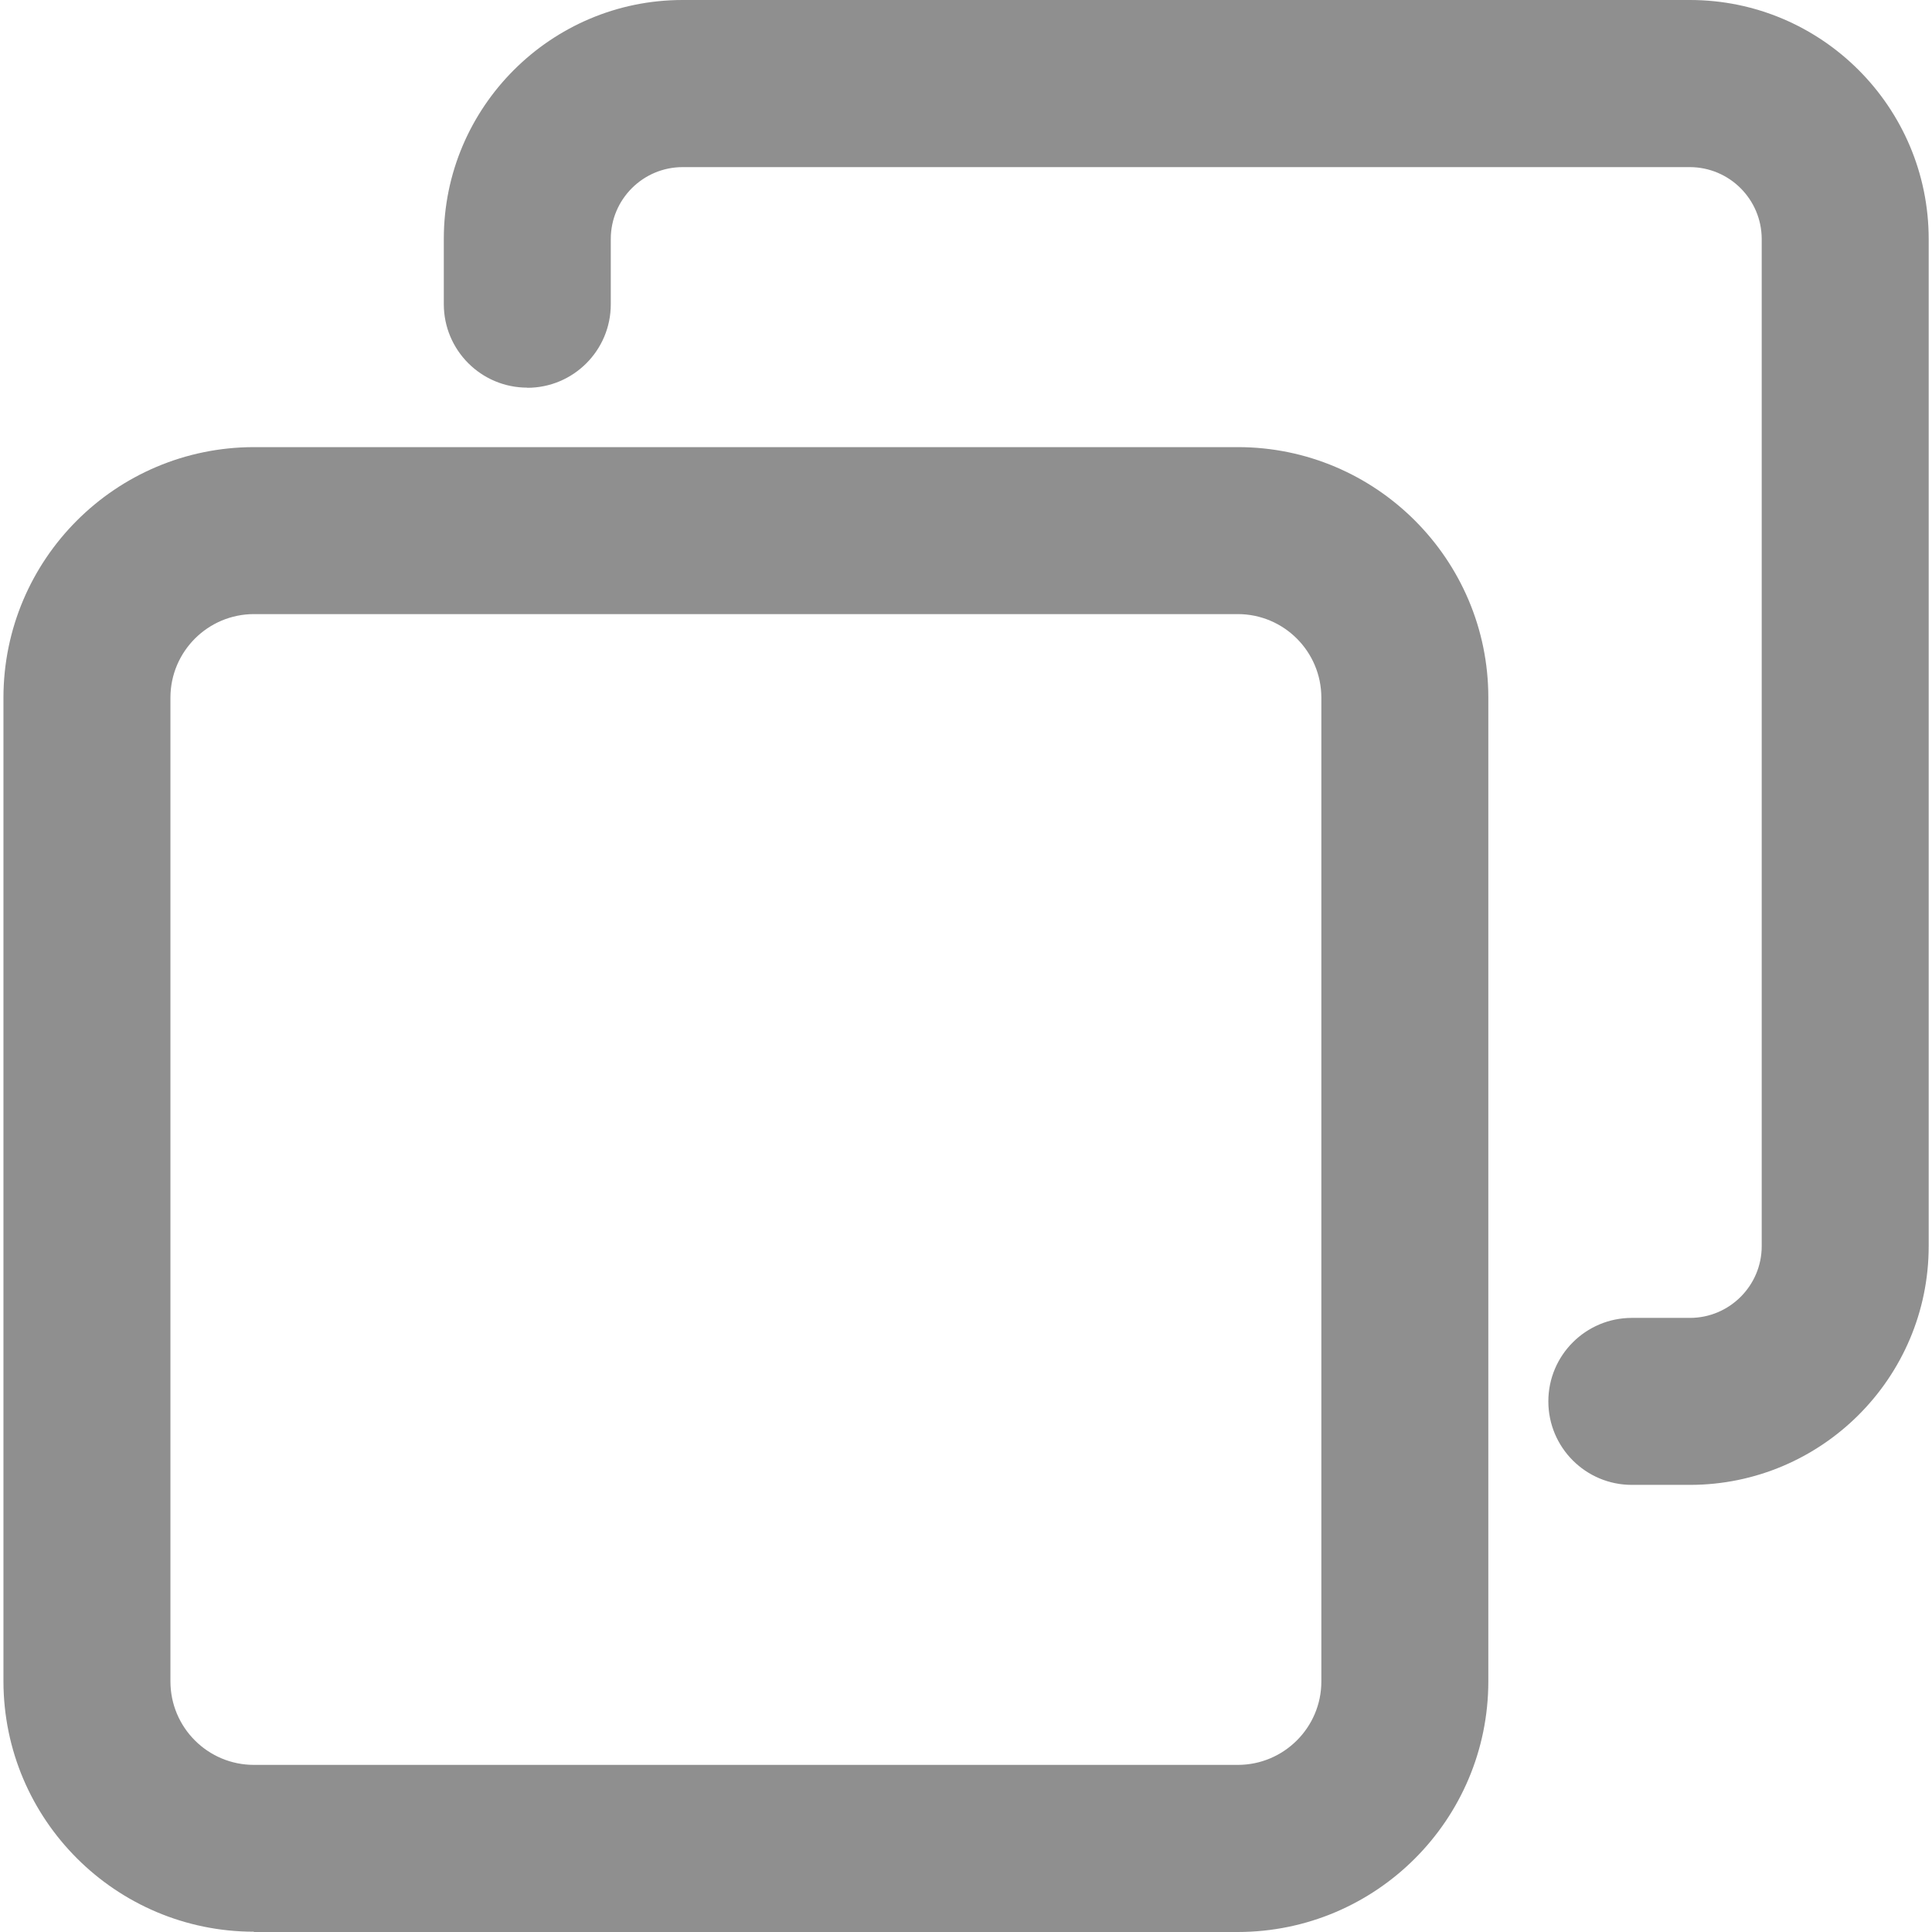
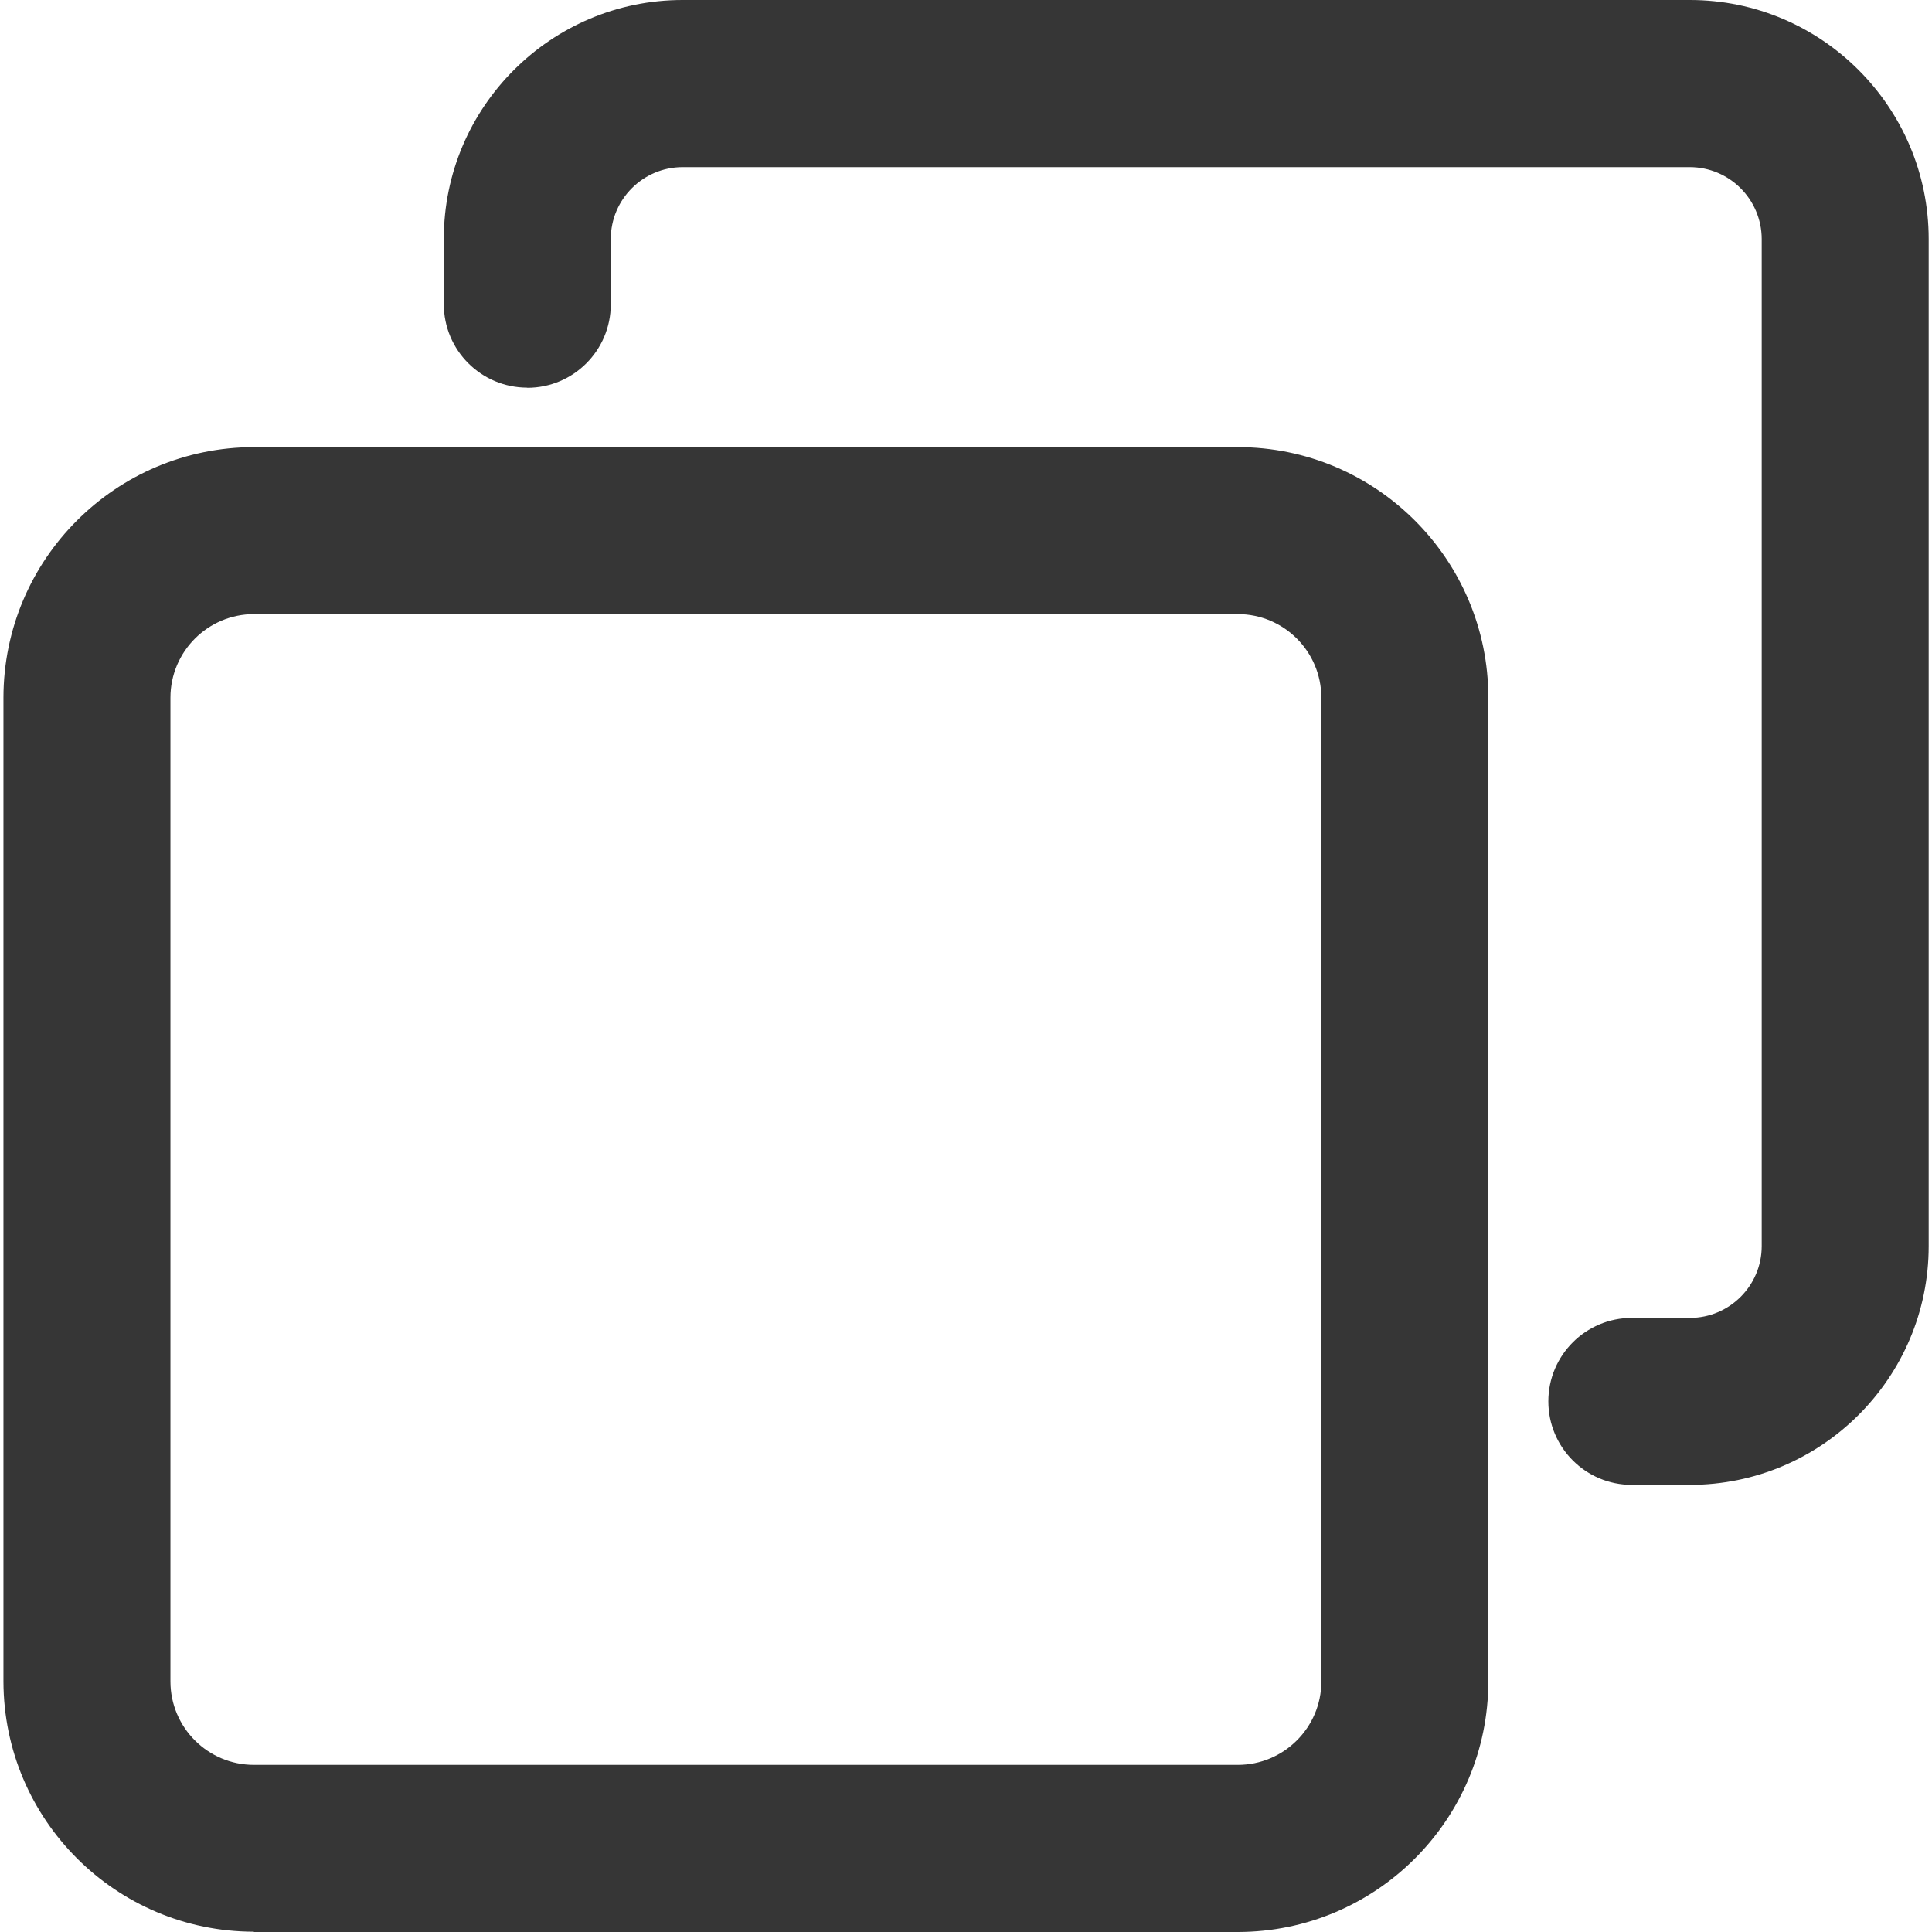
<svg xmlns="http://www.w3.org/2000/svg" width="200px" height="200px" viewBox="0 0 200 200" version="1.1">
  <g id="页面-1" stroke="none" stroke-width="1" fill="none" fill-rule="evenodd">
-     <g id="画板" fill="#8F8F8F" fill-rule="nonzero">
+     <g id="画板" fill="rgb(54,54,54)" fill-rule="nonzero">
      <g id="copy" transform="translate(100, 100) scale(-1, -1) translate(-100, -100) ">
        <path d="M145.414,159.857 L145.414,159.857 C140.641,159.857 136.772,163.727 136.772,168.5 C136.772,168.5 136.772,168.5 136.772,168.5 L136.772,175.257 C136.772,179.372 133.429,182.7 129.329,182.7 L25.071,182.7 L25.071,182.7 C20.97,182.692 17.644,179.373 17.628,175.272 L17.628,71 C17.628,66.9 20.971,63.572 25.057,63.572 L31.071,63.572 L31.071,63.572 C35.845,63.572 39.715,59.703 39.716,54.93 C39.716,50.157 35.847,46.286 31.074,46.286 C31.073,46.286 31.072,46.286 31.071,46.286 L25.071,46.286 C11.428,46.286 0.343,57.372 0.343,71 L0.343,175.257 C0.343,188.9 11.429,200 25.057,200 L129.343,200 C142.957,200 154.057,188.914 154.057,175.286 L154.057,168.514 L154.057,168.514 C154.057,163.741 150.188,159.872 145.414,159.872 L145.414,159.857 Z M173.714,0 L71.857,0 L71.857,0 C57.538,0.016 45.936,11.624 45.929,25.943 L45.929,127.8 C45.929,142.086 57.557,153.714 71.857,153.714 L173.714,153.714 L173.714,153.714 C188.028,153.699 199.627,142.099 199.643,127.786 L199.643,25.929 L199.643,25.929 C199.612,11.632 188.026,0.052 173.729,0.029 L173.714,0 Z M182.357,127.786 L182.357,127.786 C182.349,132.556 178.484,136.421 173.714,136.429 L71.857,136.429 L71.857,136.429 C67.087,136.421 63.222,132.556 63.214,127.786 L63.214,25.929 C63.214,21.171 67.1,17.3 71.857,17.3 L173.714,17.3 C178.486,17.3 182.357,21.171 182.357,25.943 L182.357,127.8 L182.357,127.786 Z" id="形状" />
      </g>
    </g>
  </g>
</svg>
